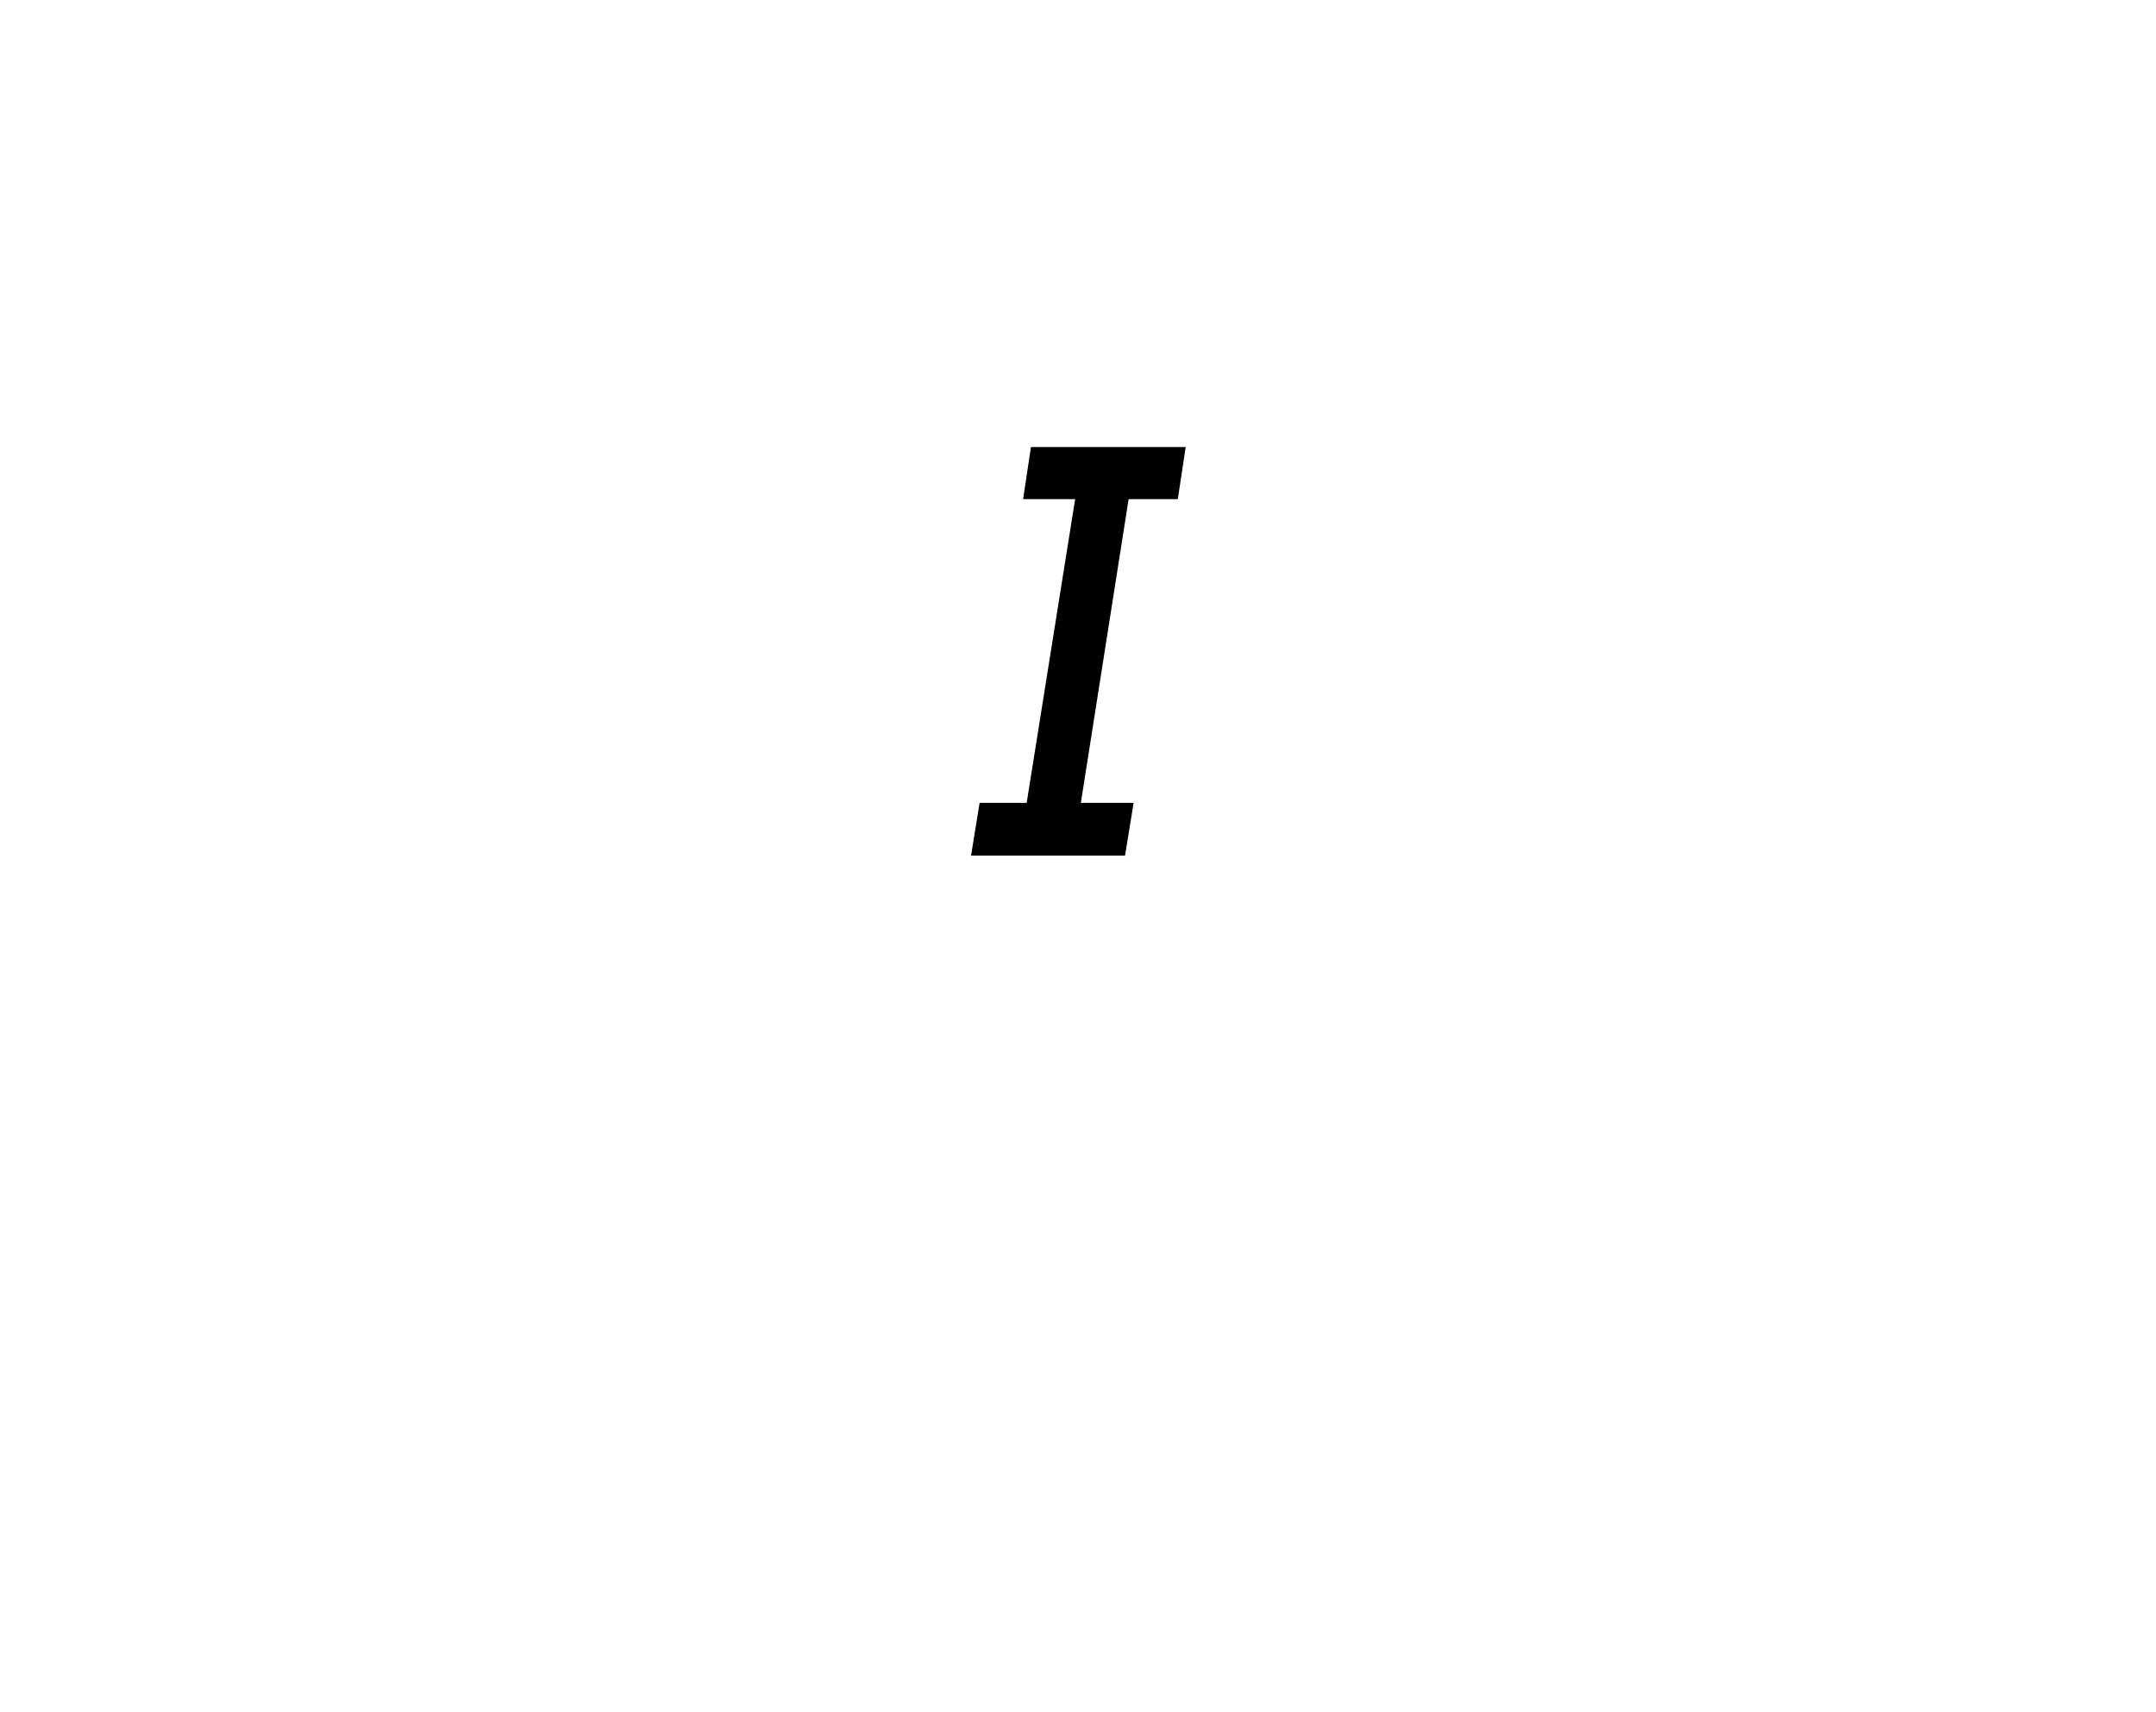
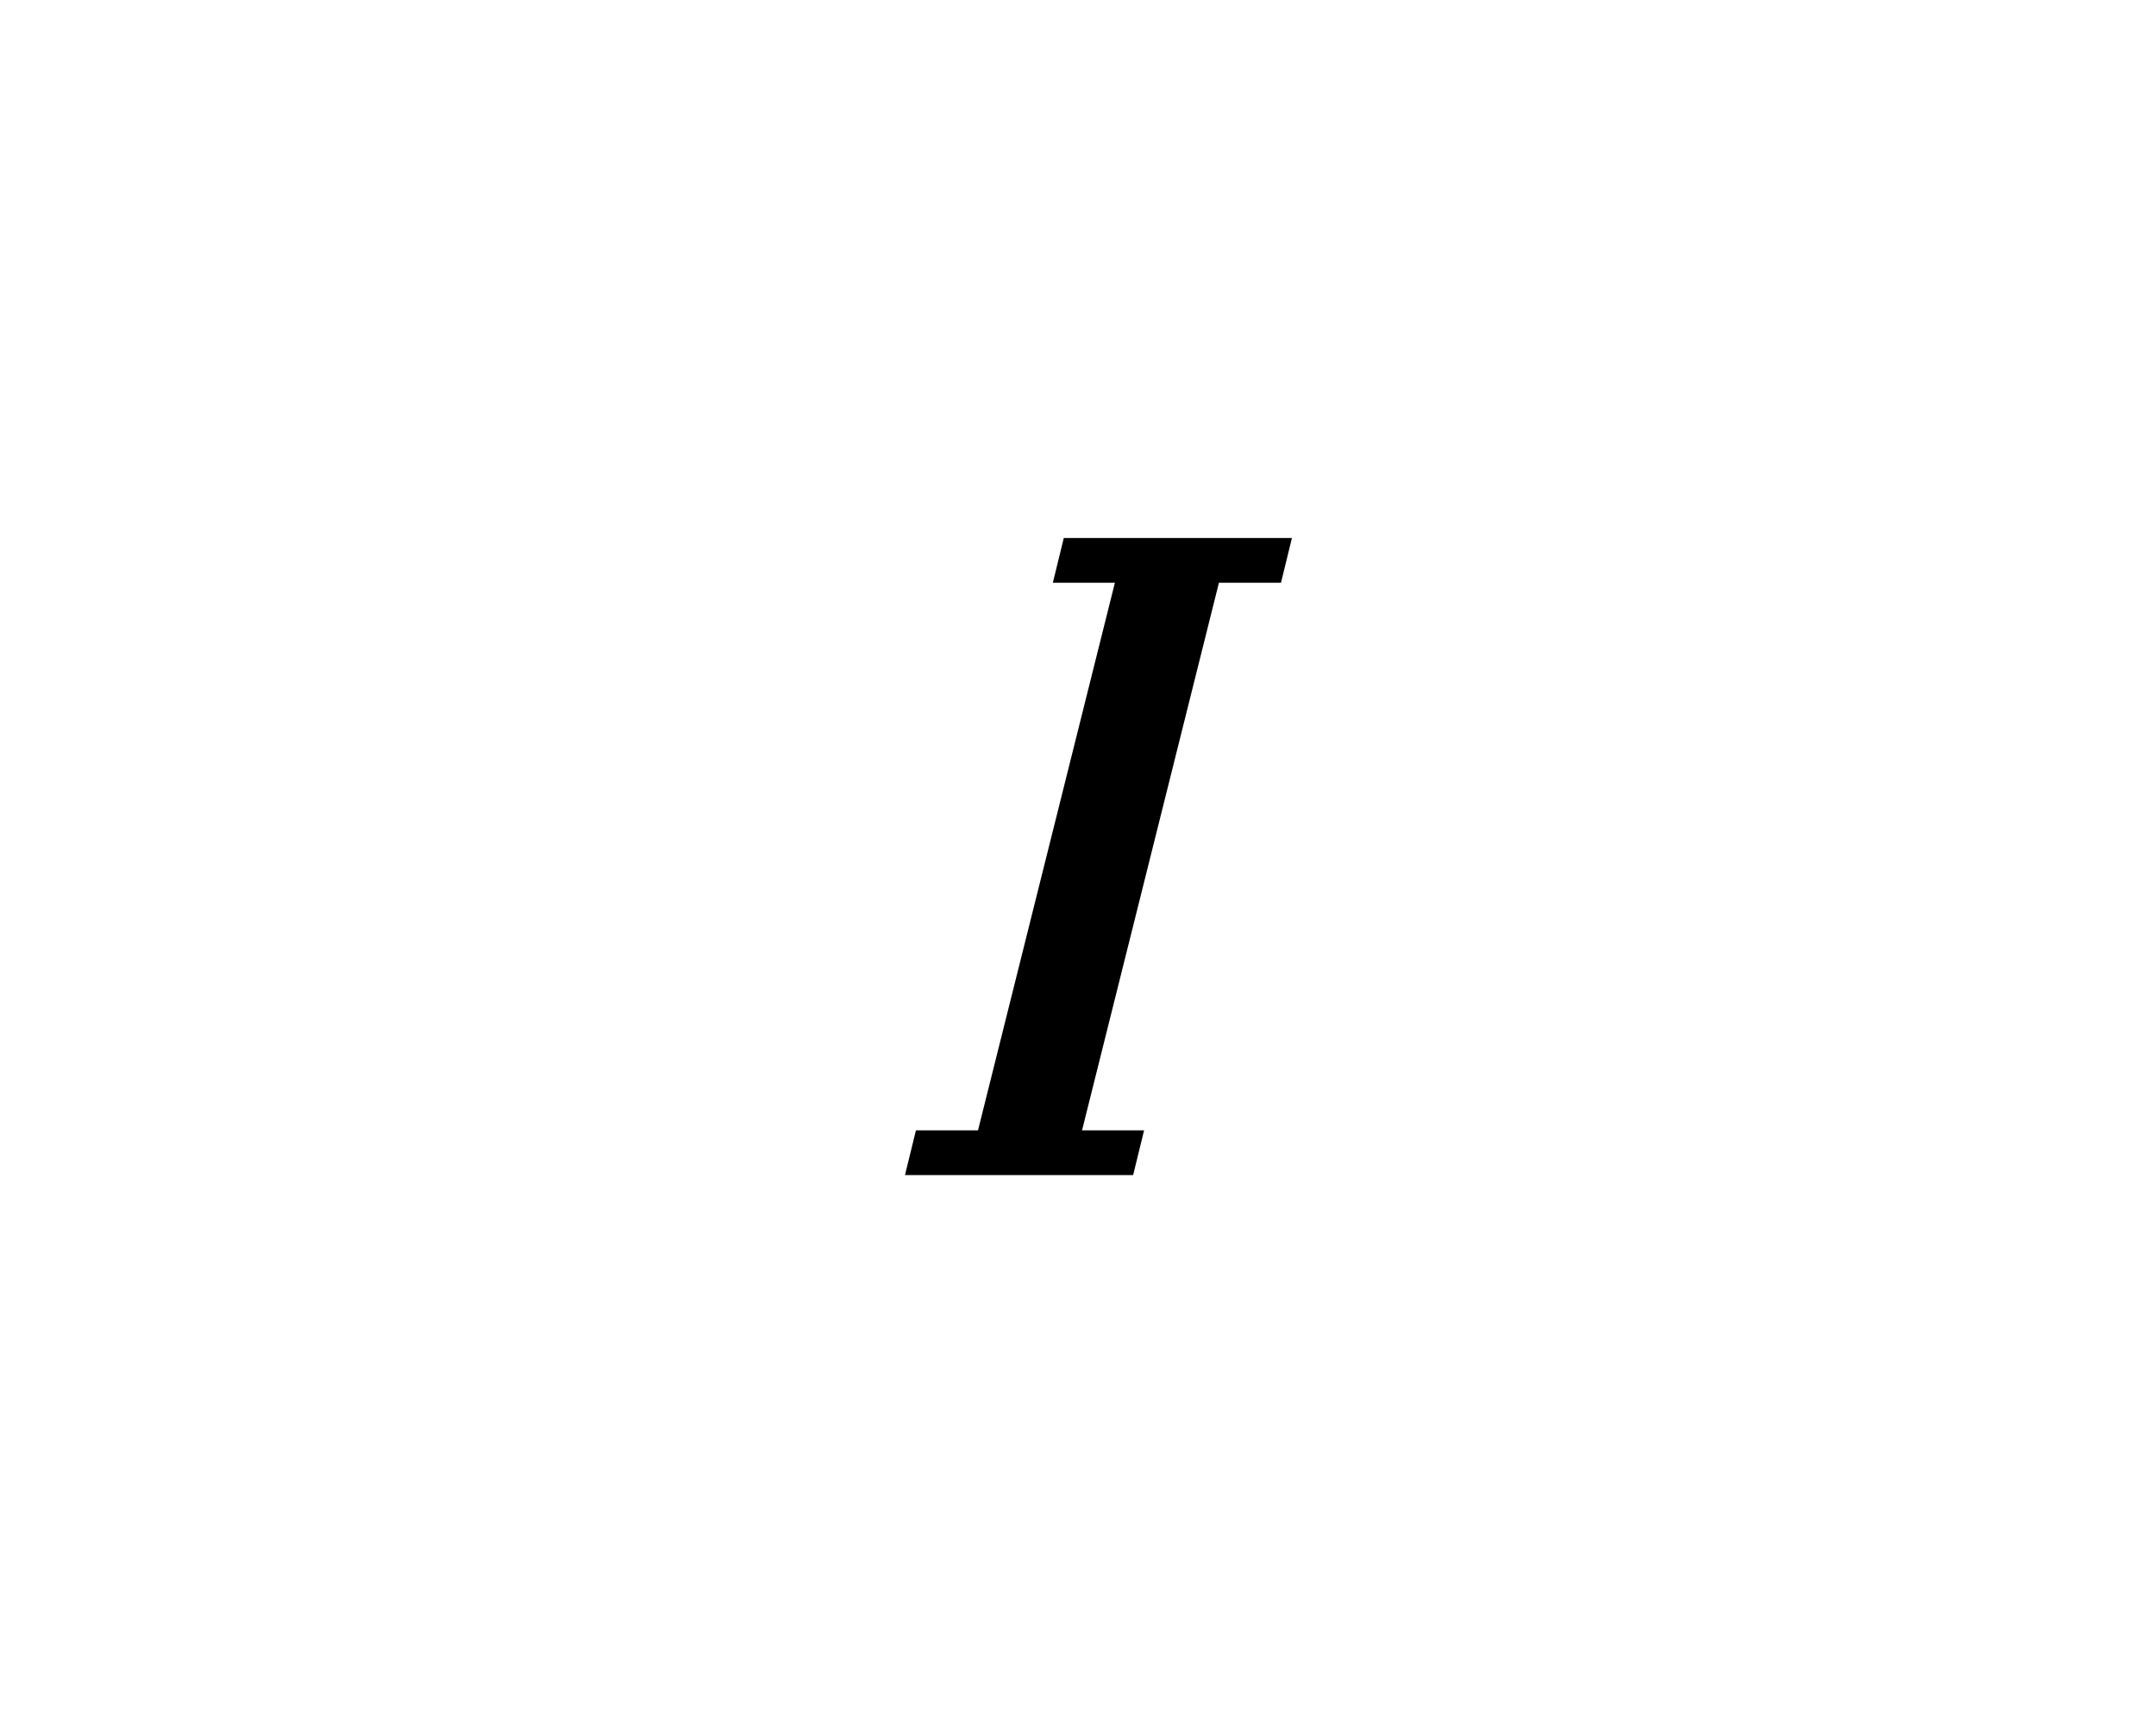
<svg xmlns="http://www.w3.org/2000/svg" width="189" height="150" viewBox="0 0 189 150" fill="none">
-   <path d="M94.25 43.75H89.688L90.375 39.188H103.938L103.25 43.75H98.938L94.75 70.375H99.375L98.625 75H85.125L85.875 70.375H90L94.25 43.75Z" fill="black" />
+   <path d="M80.294 99.08H85.734L97.734 51.08H92.294L93.254 47.16H113.254L112.294 51.08H106.854L94.854 99.08H100.294L99.334 103H79.334L80.294 99.08Z" fill="black" />
</svg>
